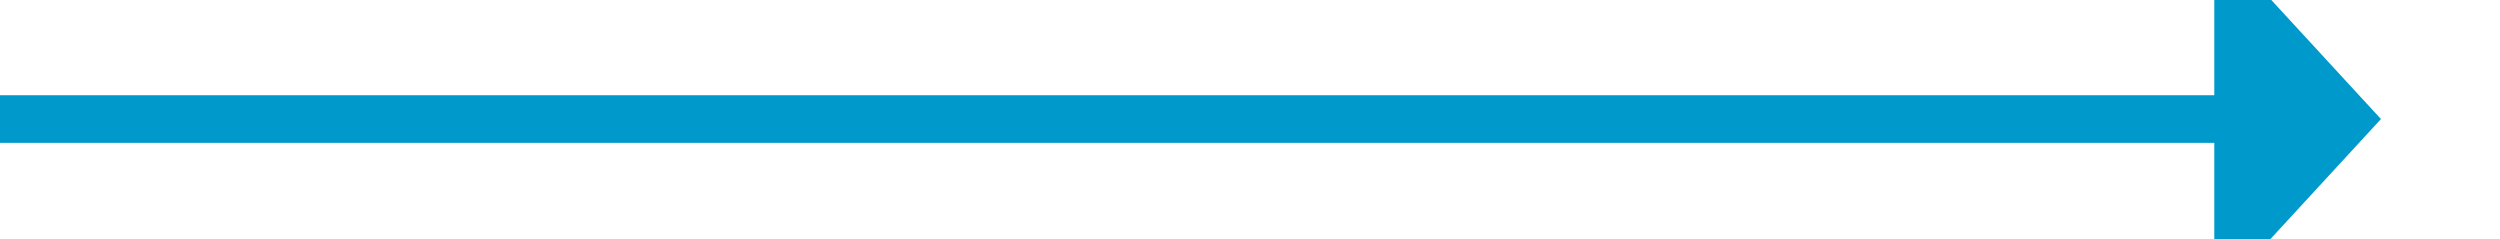
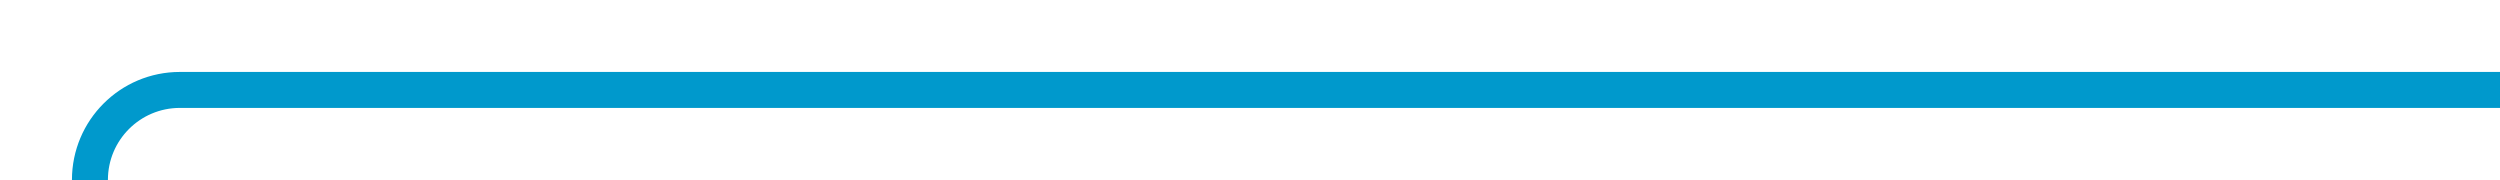
- <svg xmlns="http://www.w3.org/2000/svg" version="1.1" width="105px" height="10px" preserveAspectRatio="xMinYMid meet" viewBox="421 252  105 8">
-   <path d="M 421 256  L 515 256  " stroke-width="2" stroke="#0099cc" fill="none" />
-   <path d="M 514 263.6  L 521 256  L 514 248.4  L 514 263.6  Z " fill-rule="nonzero" fill="#0099cc" stroke="none" />
+ <svg xmlns="http://www.w3.org/2000/svg" version="1.1" width="139px" height="10px" preserveAspectRatio="xMinYMid meet" viewBox="511 435  139 8">
+   <path d="M 650 439  L 521 439  A 5 5 0 0 0 516 444 L 516 519  " stroke-width="2" stroke="#0099cc" fill="none" />
+   <path d="M 508.4 518  L 516 525  L 523.6 518  L 508.4 518  Z " fill-rule="nonzero" fill="#0099cc" stroke="none" />
</svg>
